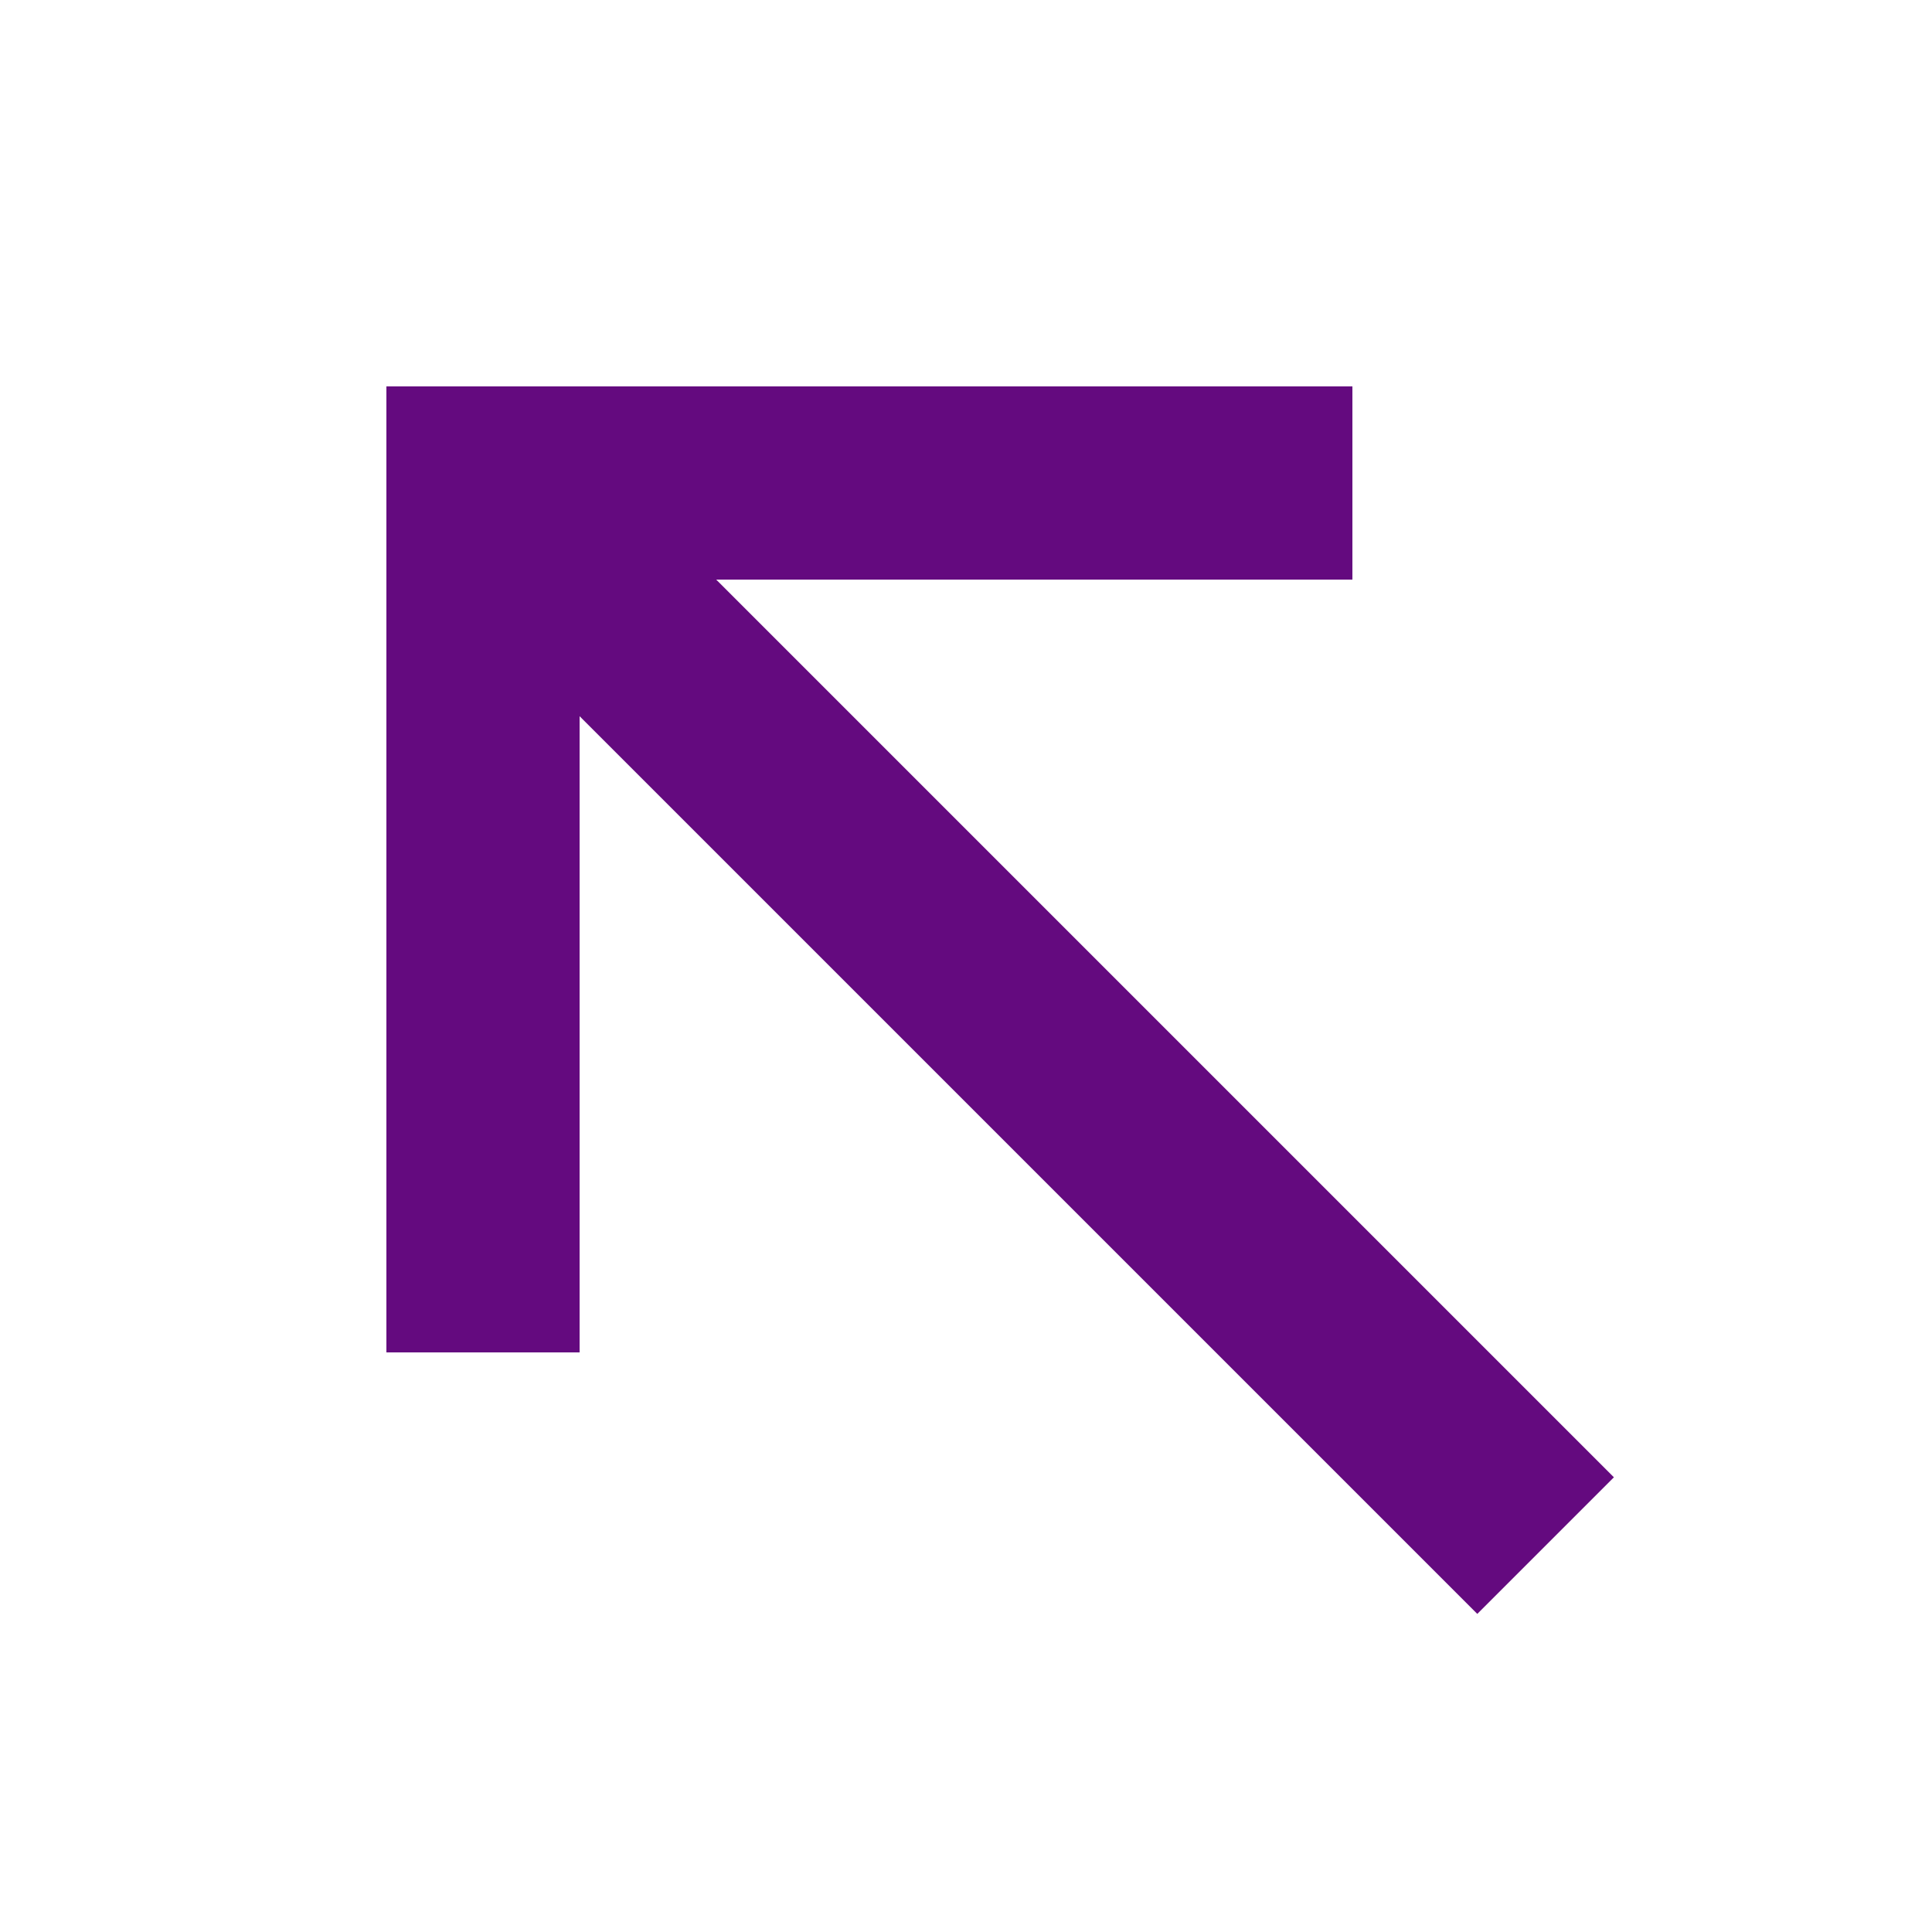
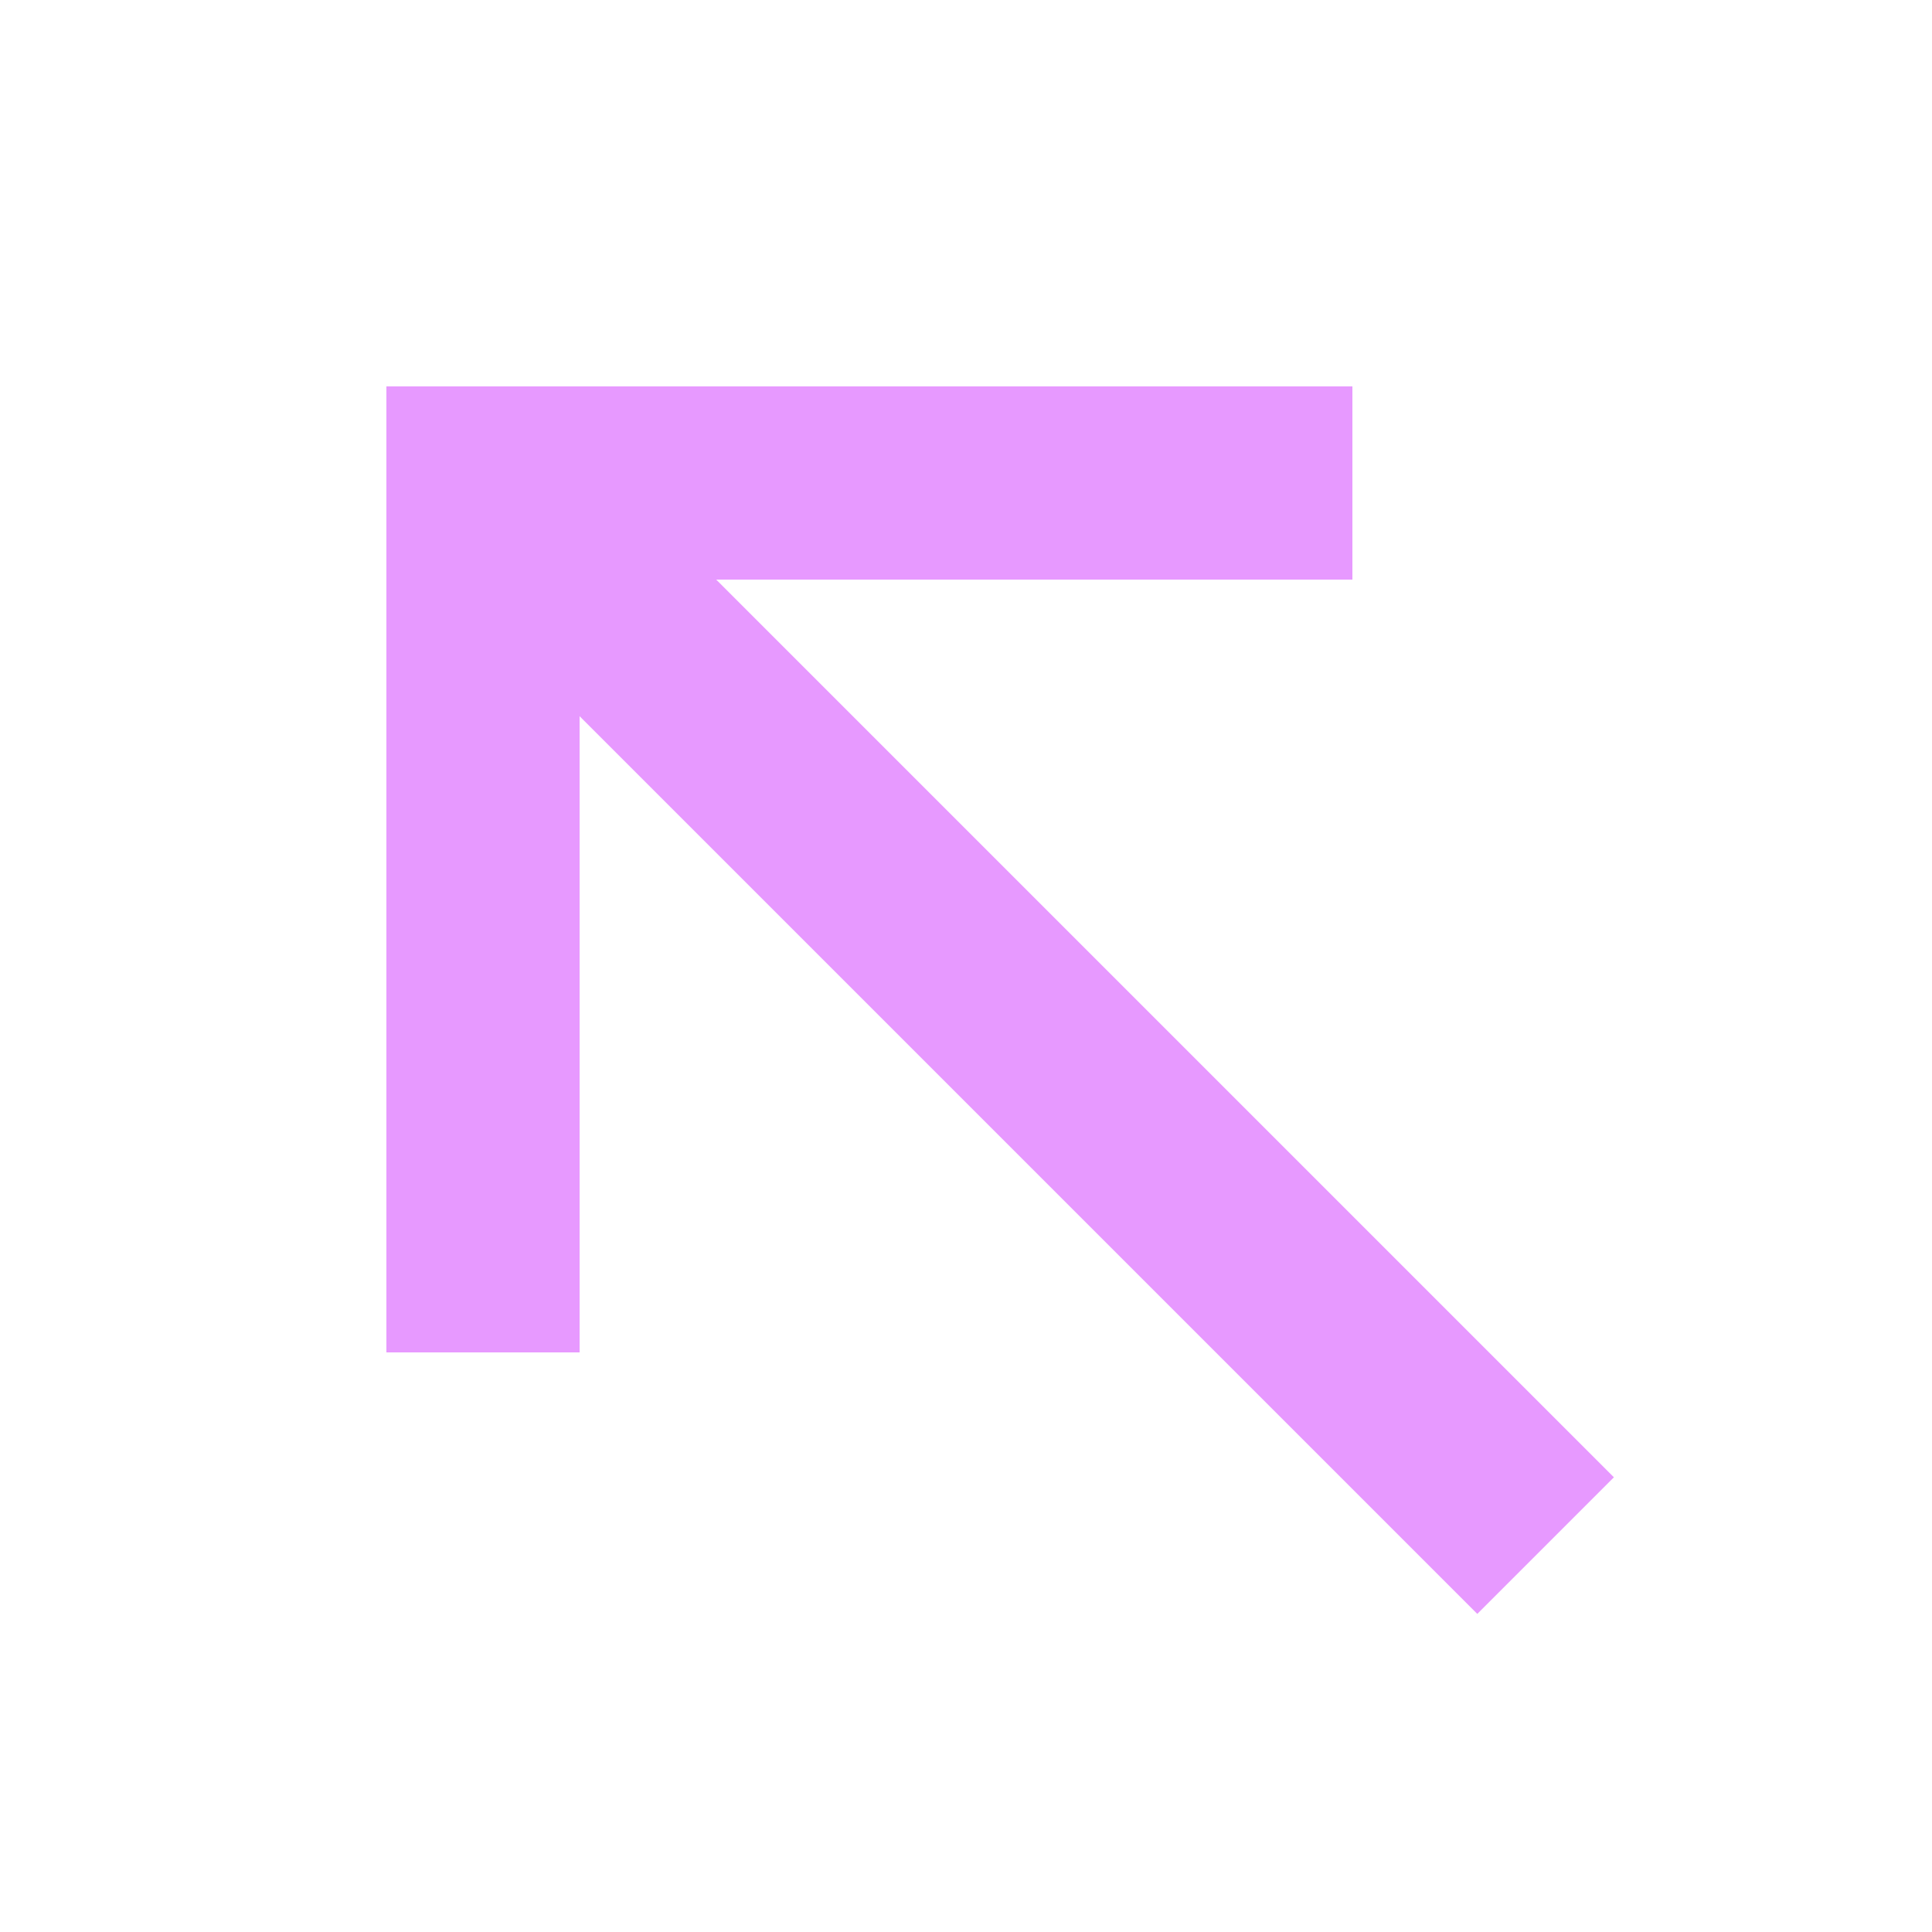
- <svg xmlns="http://www.w3.org/2000/svg" id="Layer_1" data-name="Layer 1" viewBox="0 0 100 100">
+ <svg xmlns="http://www.w3.org/2000/svg" id="Layer_2" data-name="Layer 2" viewBox="0 0 100 100">
  <defs>
    <style>
      .cls-1 {
        fill: none;
-         stroke: #640a7f;
+         stroke: #e799ff;
        stroke-miterlimit: 10;
        stroke-width: 10px;
      }
    </style>
  </defs>
  <line class="cls-1" x1="25" y1="25" x2="80" y2="80" />
  <polyline class="cls-1" points="25 70 25 25 70 25" />
</svg>
